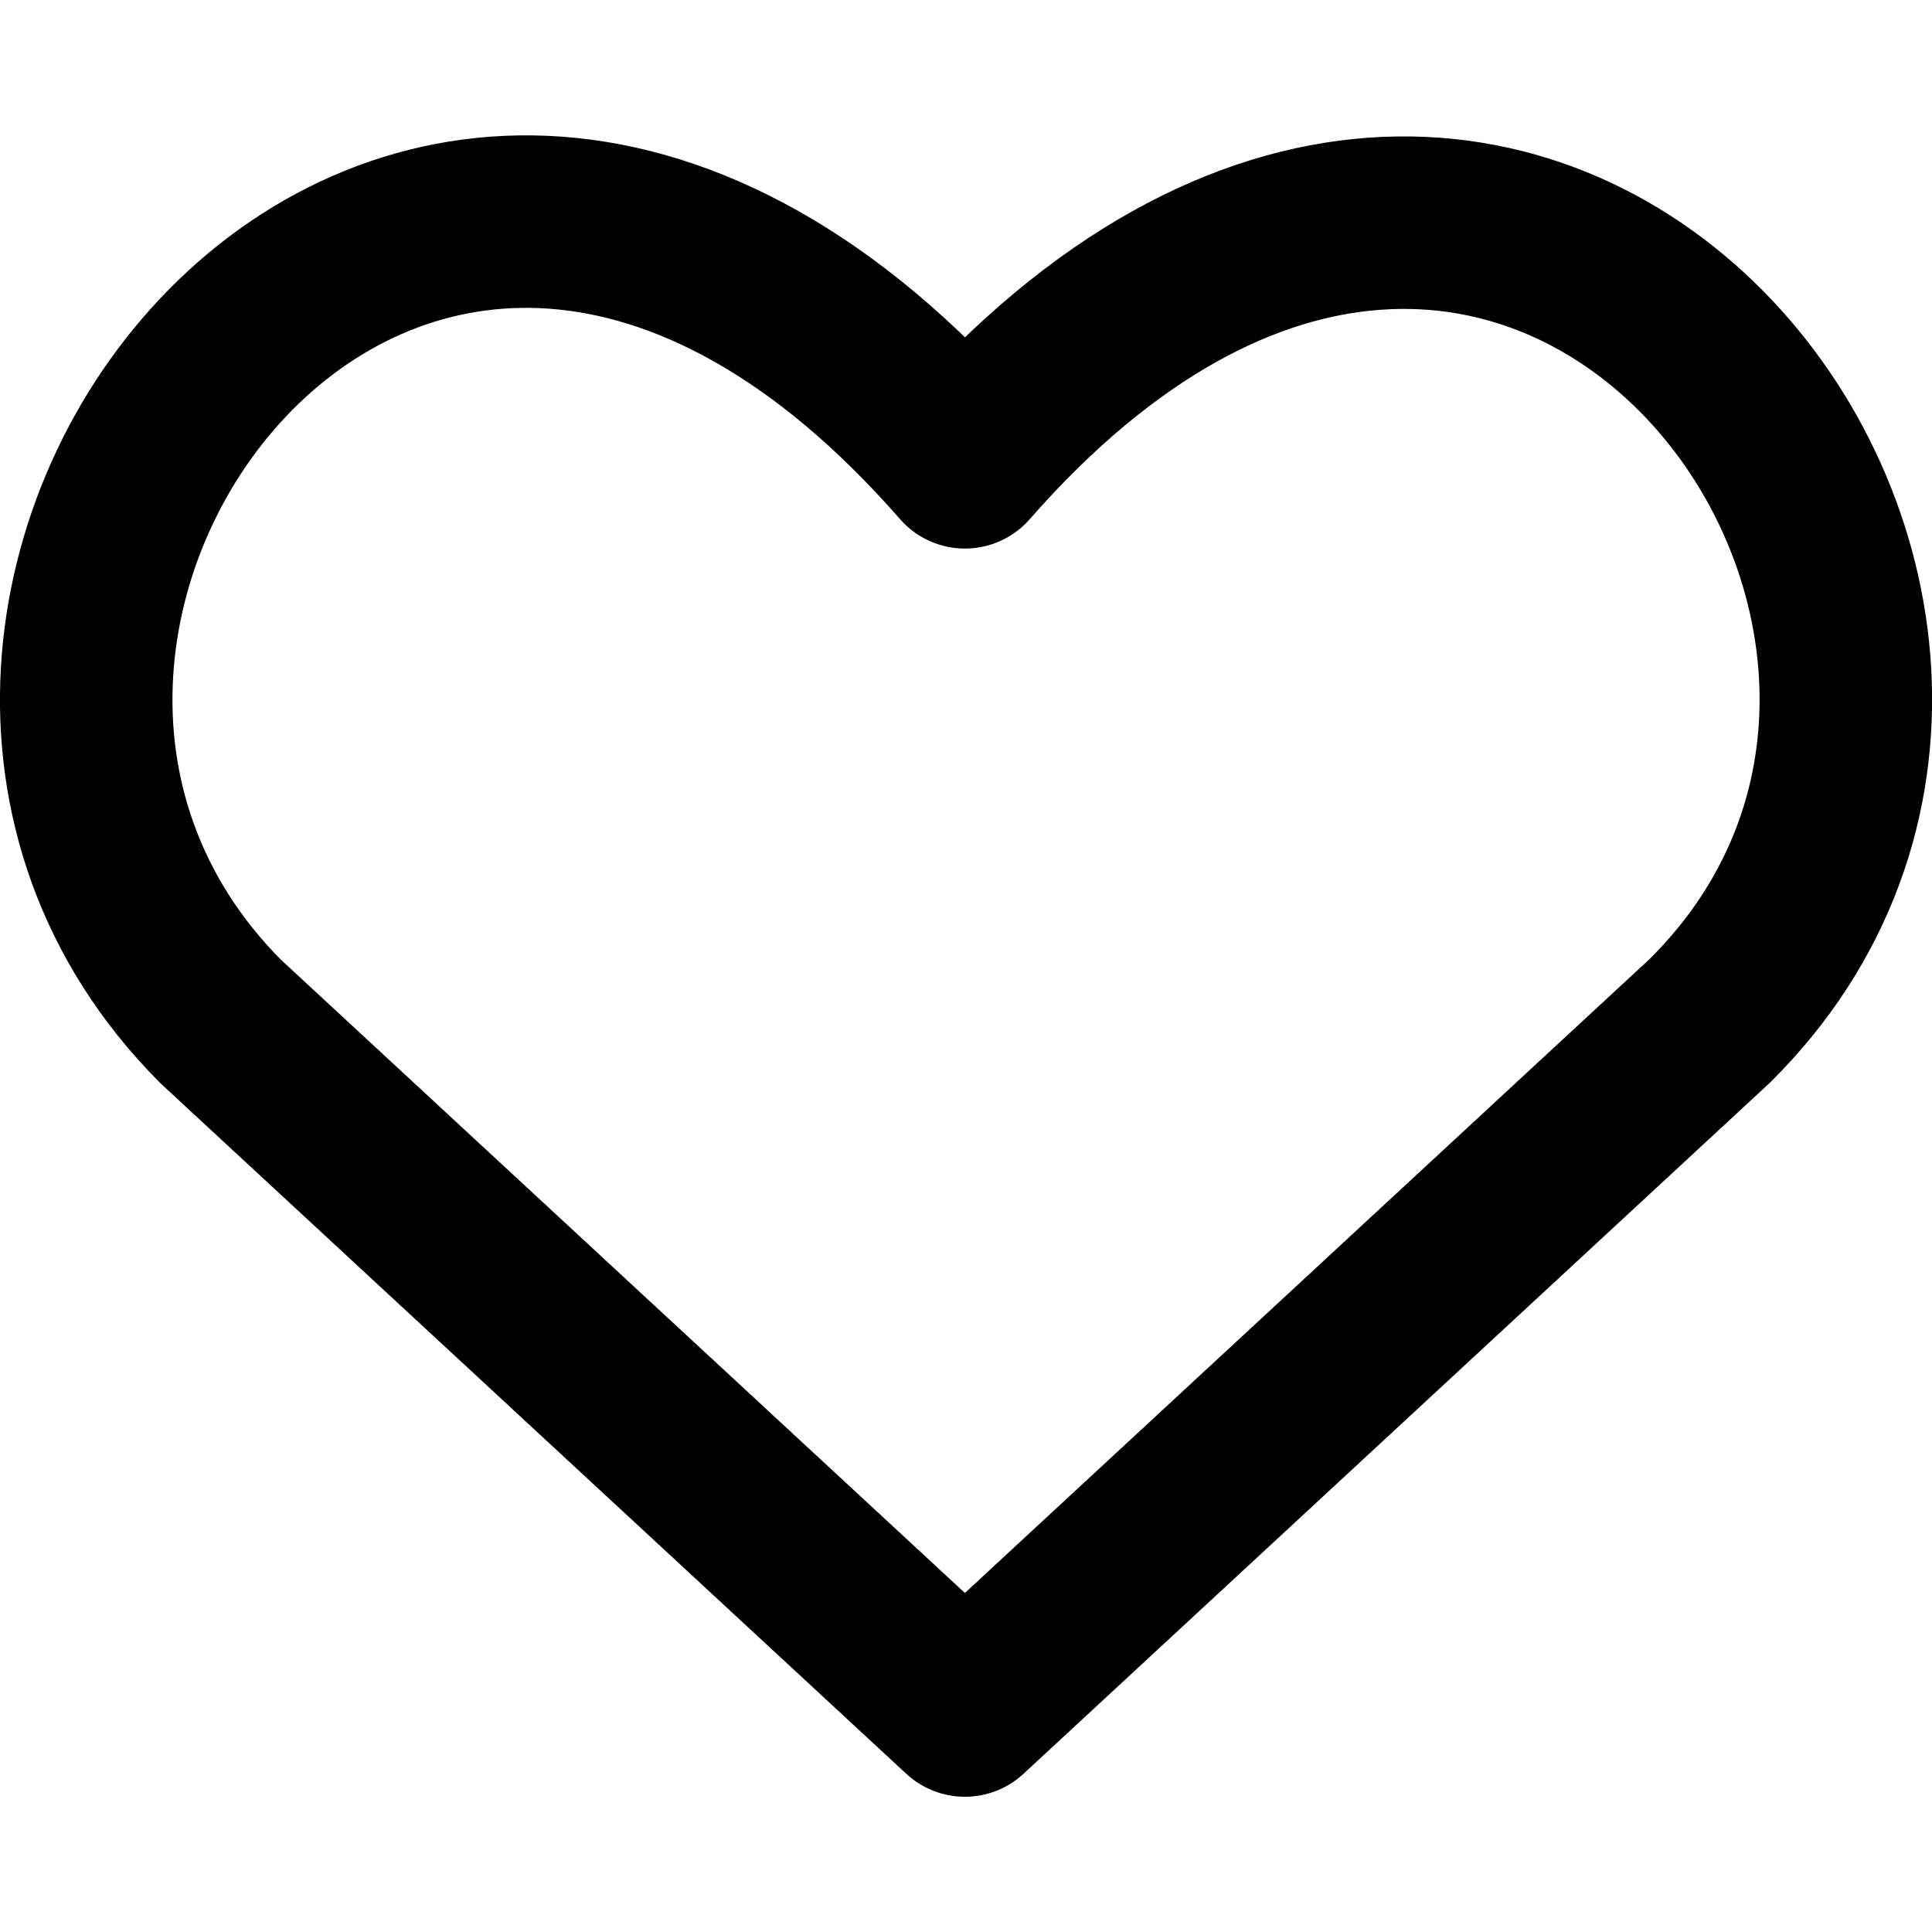
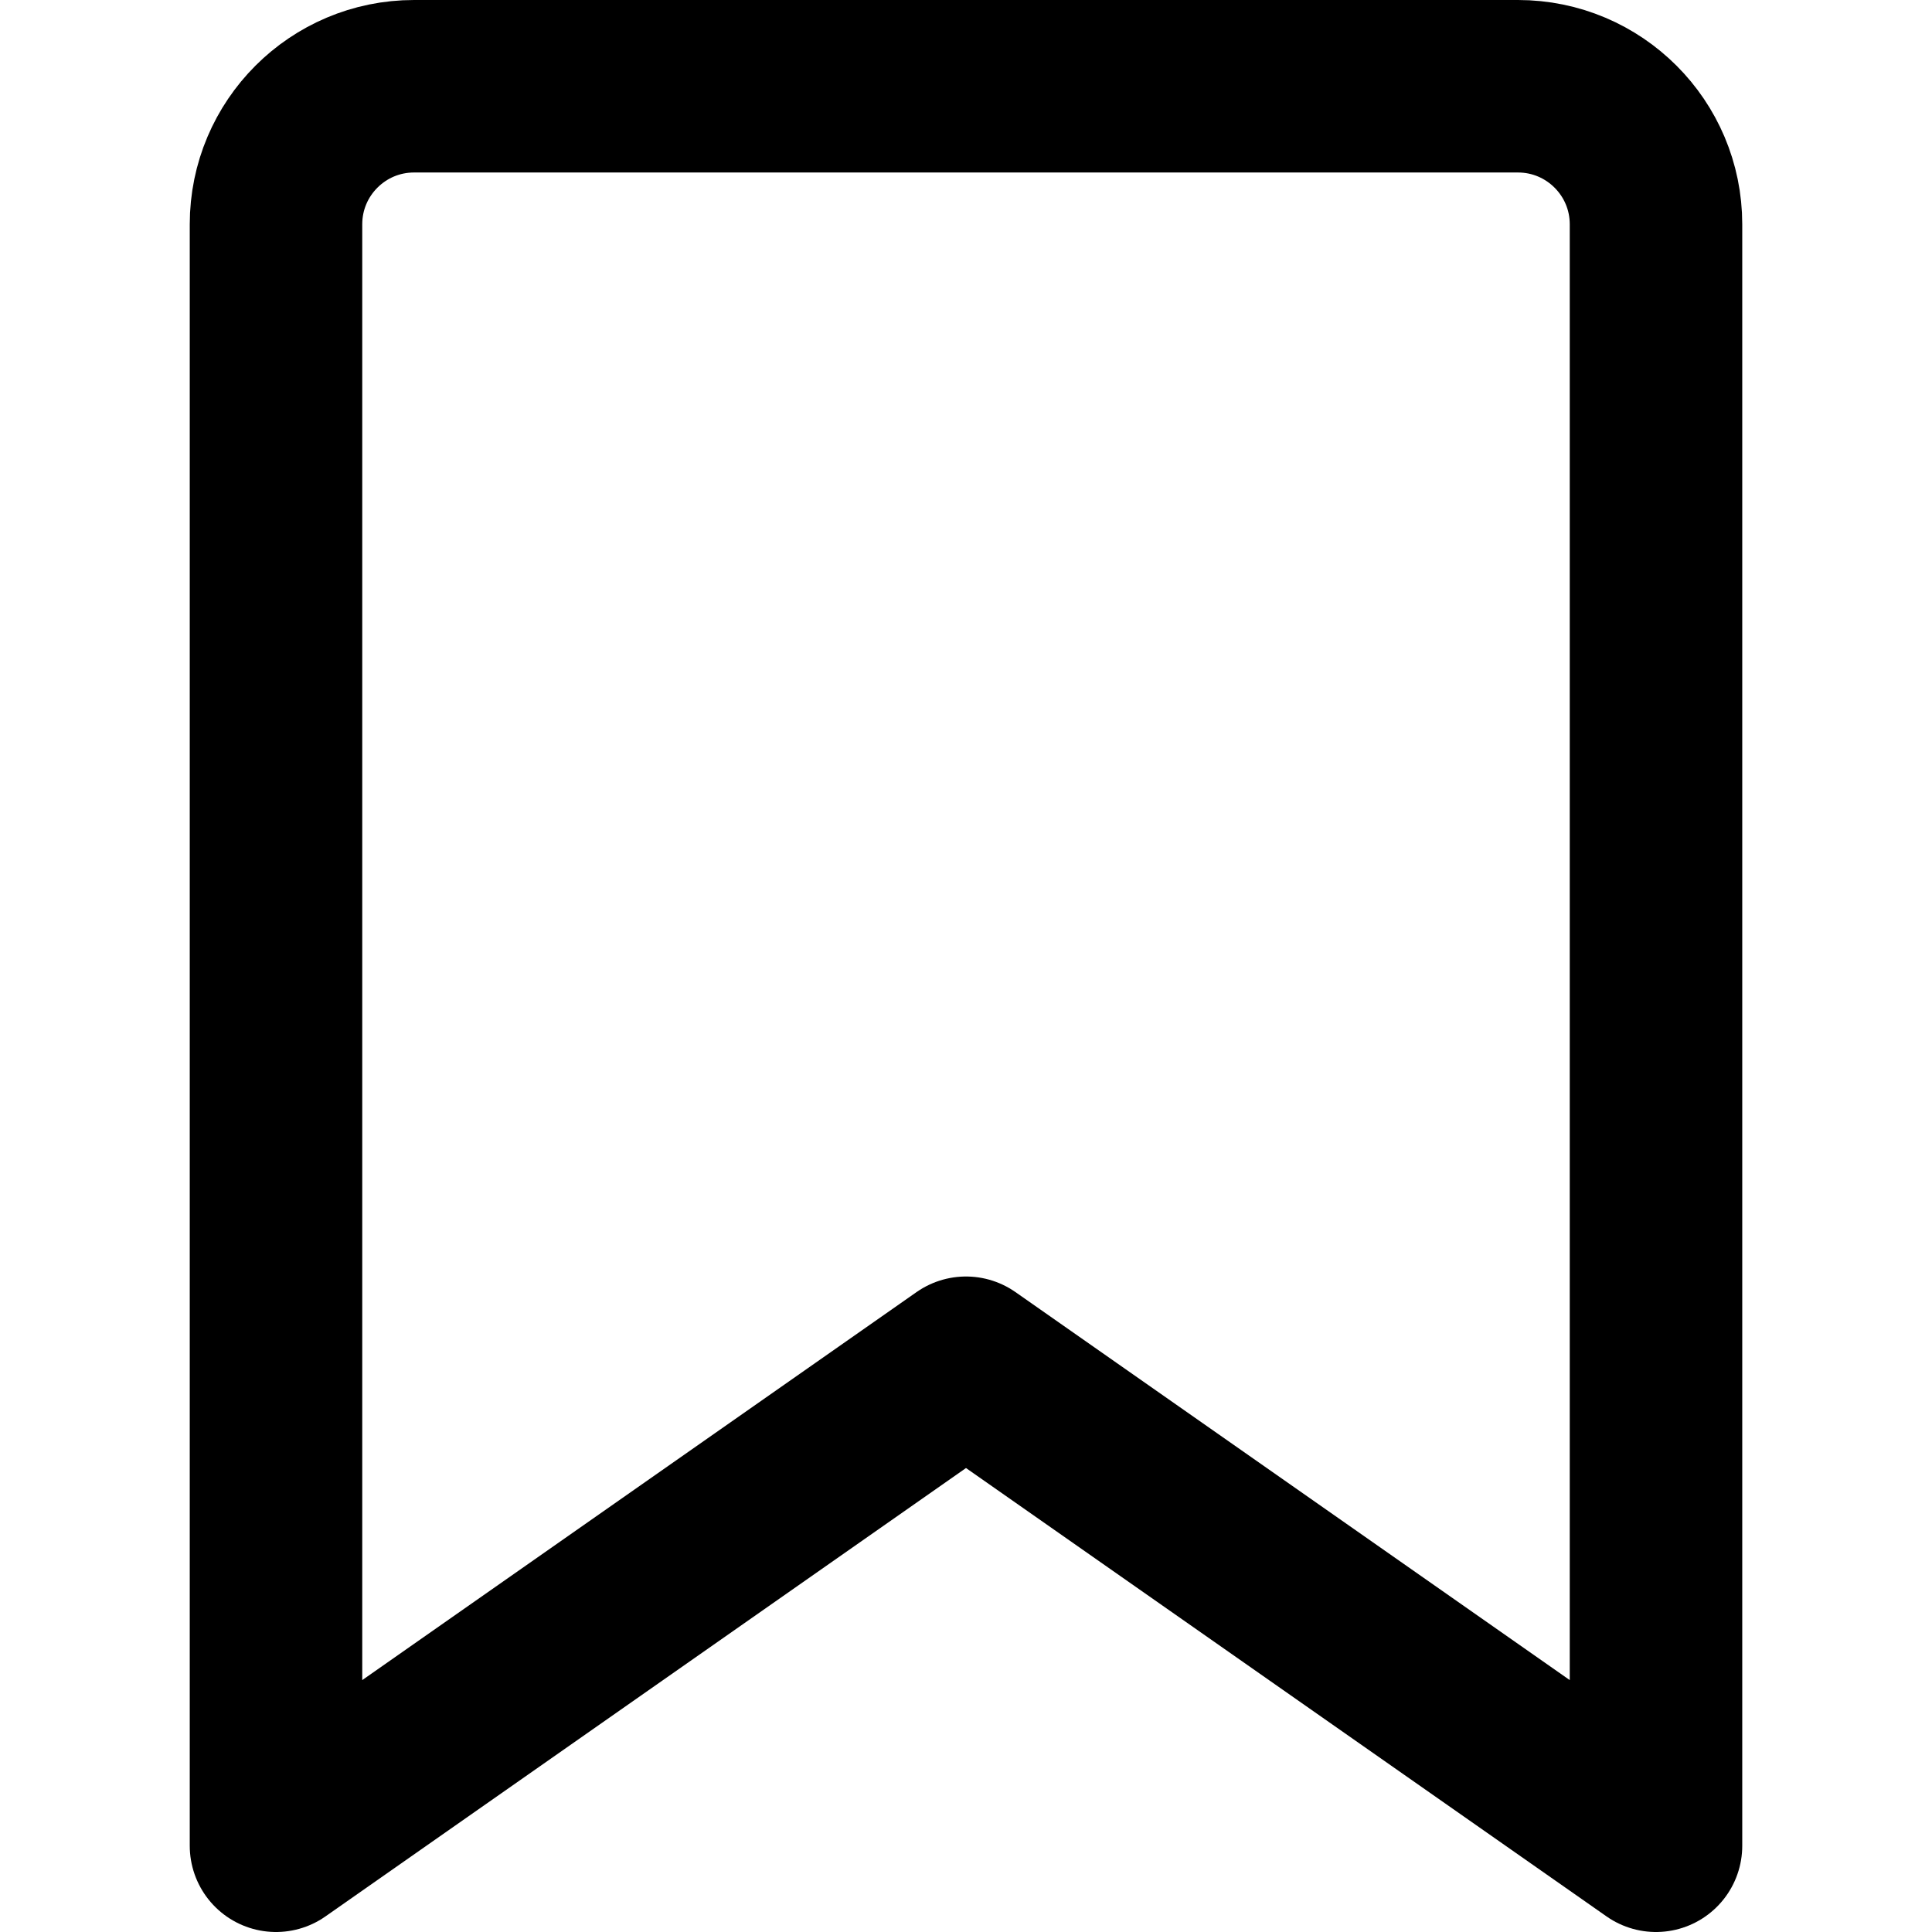
- <svg xmlns="http://www.w3.org/2000/svg" fill="none" viewBox="0 0 14 14" id="Heart--Streamline-Core-Remix" height="14" width="14">
-   <g id="Free Remix/Interface Essential/heart--reward-social-rating-media-heart-it-like-favorite-love">
-     <path id="Vector" stroke="#000000" stroke-linecap="round" stroke-linejoin="round" stroke-width="1.25" d="M6.992 12.395 1.597 7.4c-2.94 -2.956 1.349 -8.68 5.395 -4.05 4.046 -4.617 8.375 1.107 5.395 4.05L6.992 12.395Z" />
+ <svg xmlns="http://www.w3.org/2000/svg" fill="none" viewBox="0 0 14 14" id="Bookmark-1--Streamline-Core-Remix" height="14" width="14">
+   <g id="Free Remix/Interface Essential/bookmark-1--bookmarks-tags-favorite">
+     <path id="Vector 4008" stroke="#000000" stroke-linecap="round" stroke-linejoin="round" stroke-width="1.25" d="M2 1.625v11.75l5 -3.5 5 3.5V1.625c0 -0.552 -0.448 -1 -1 -1H3c-0.552 0 -1 0.448 -1 1Z" />
  </g>
</svg>
